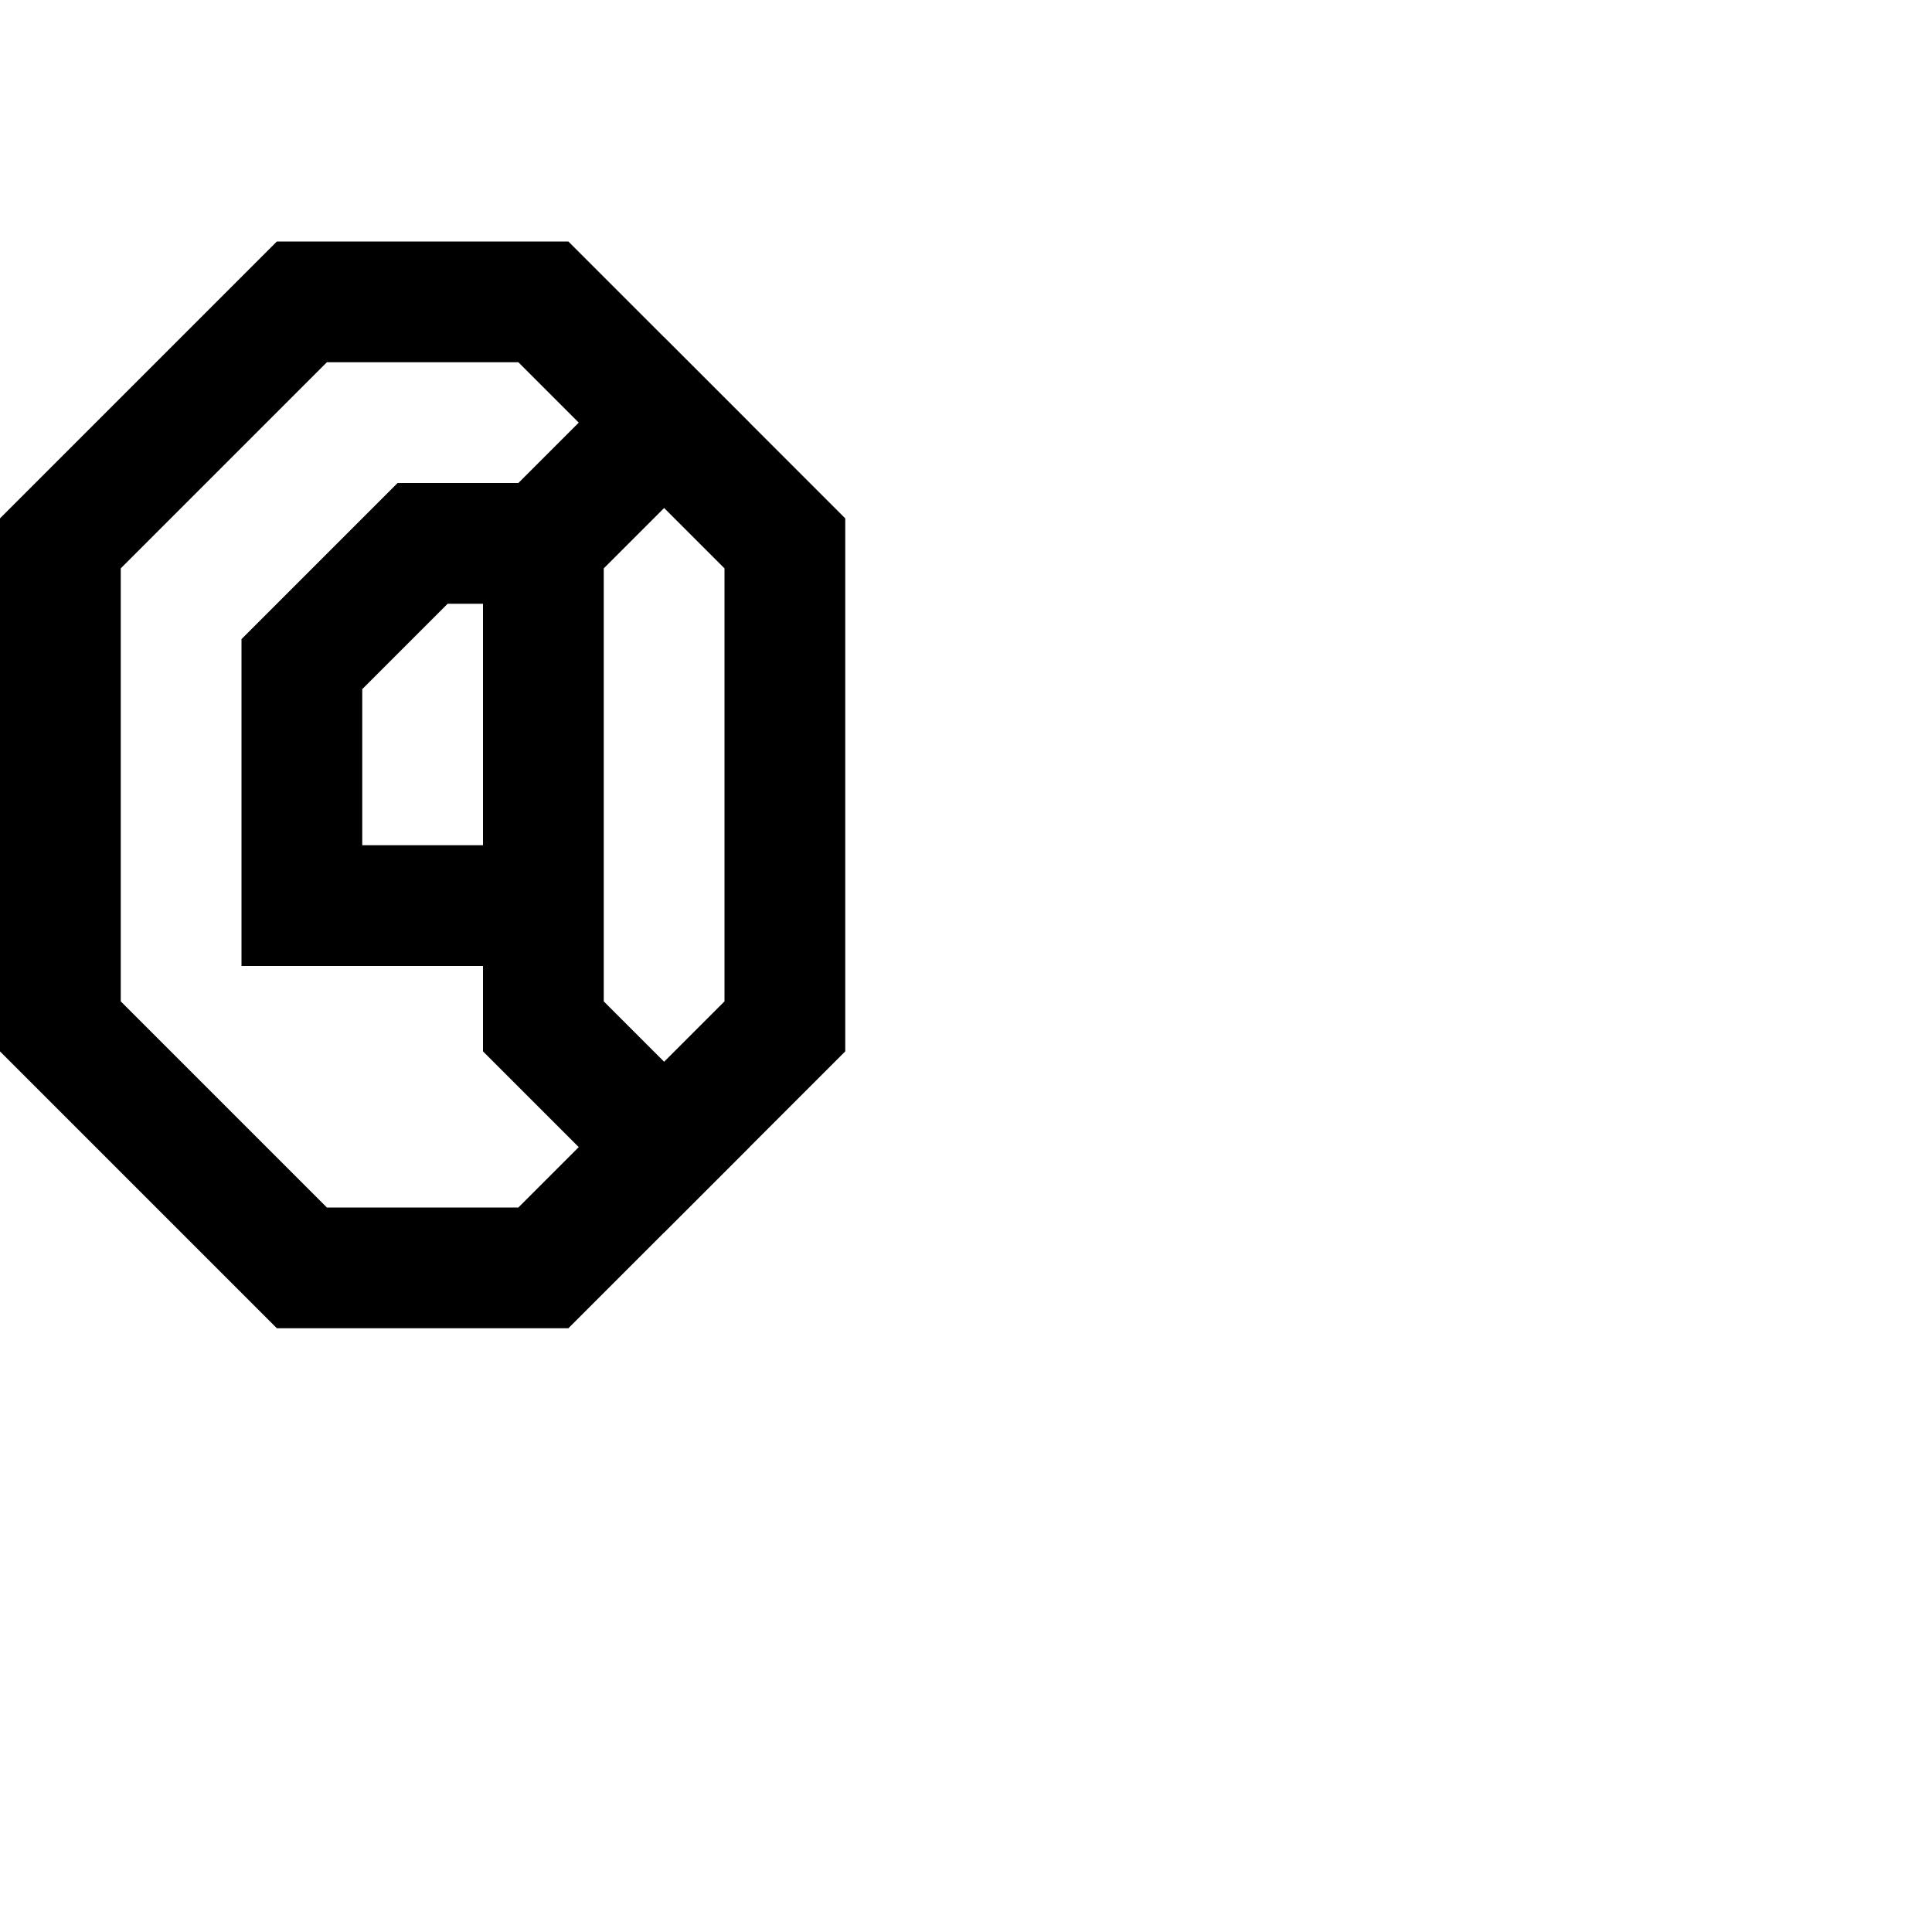
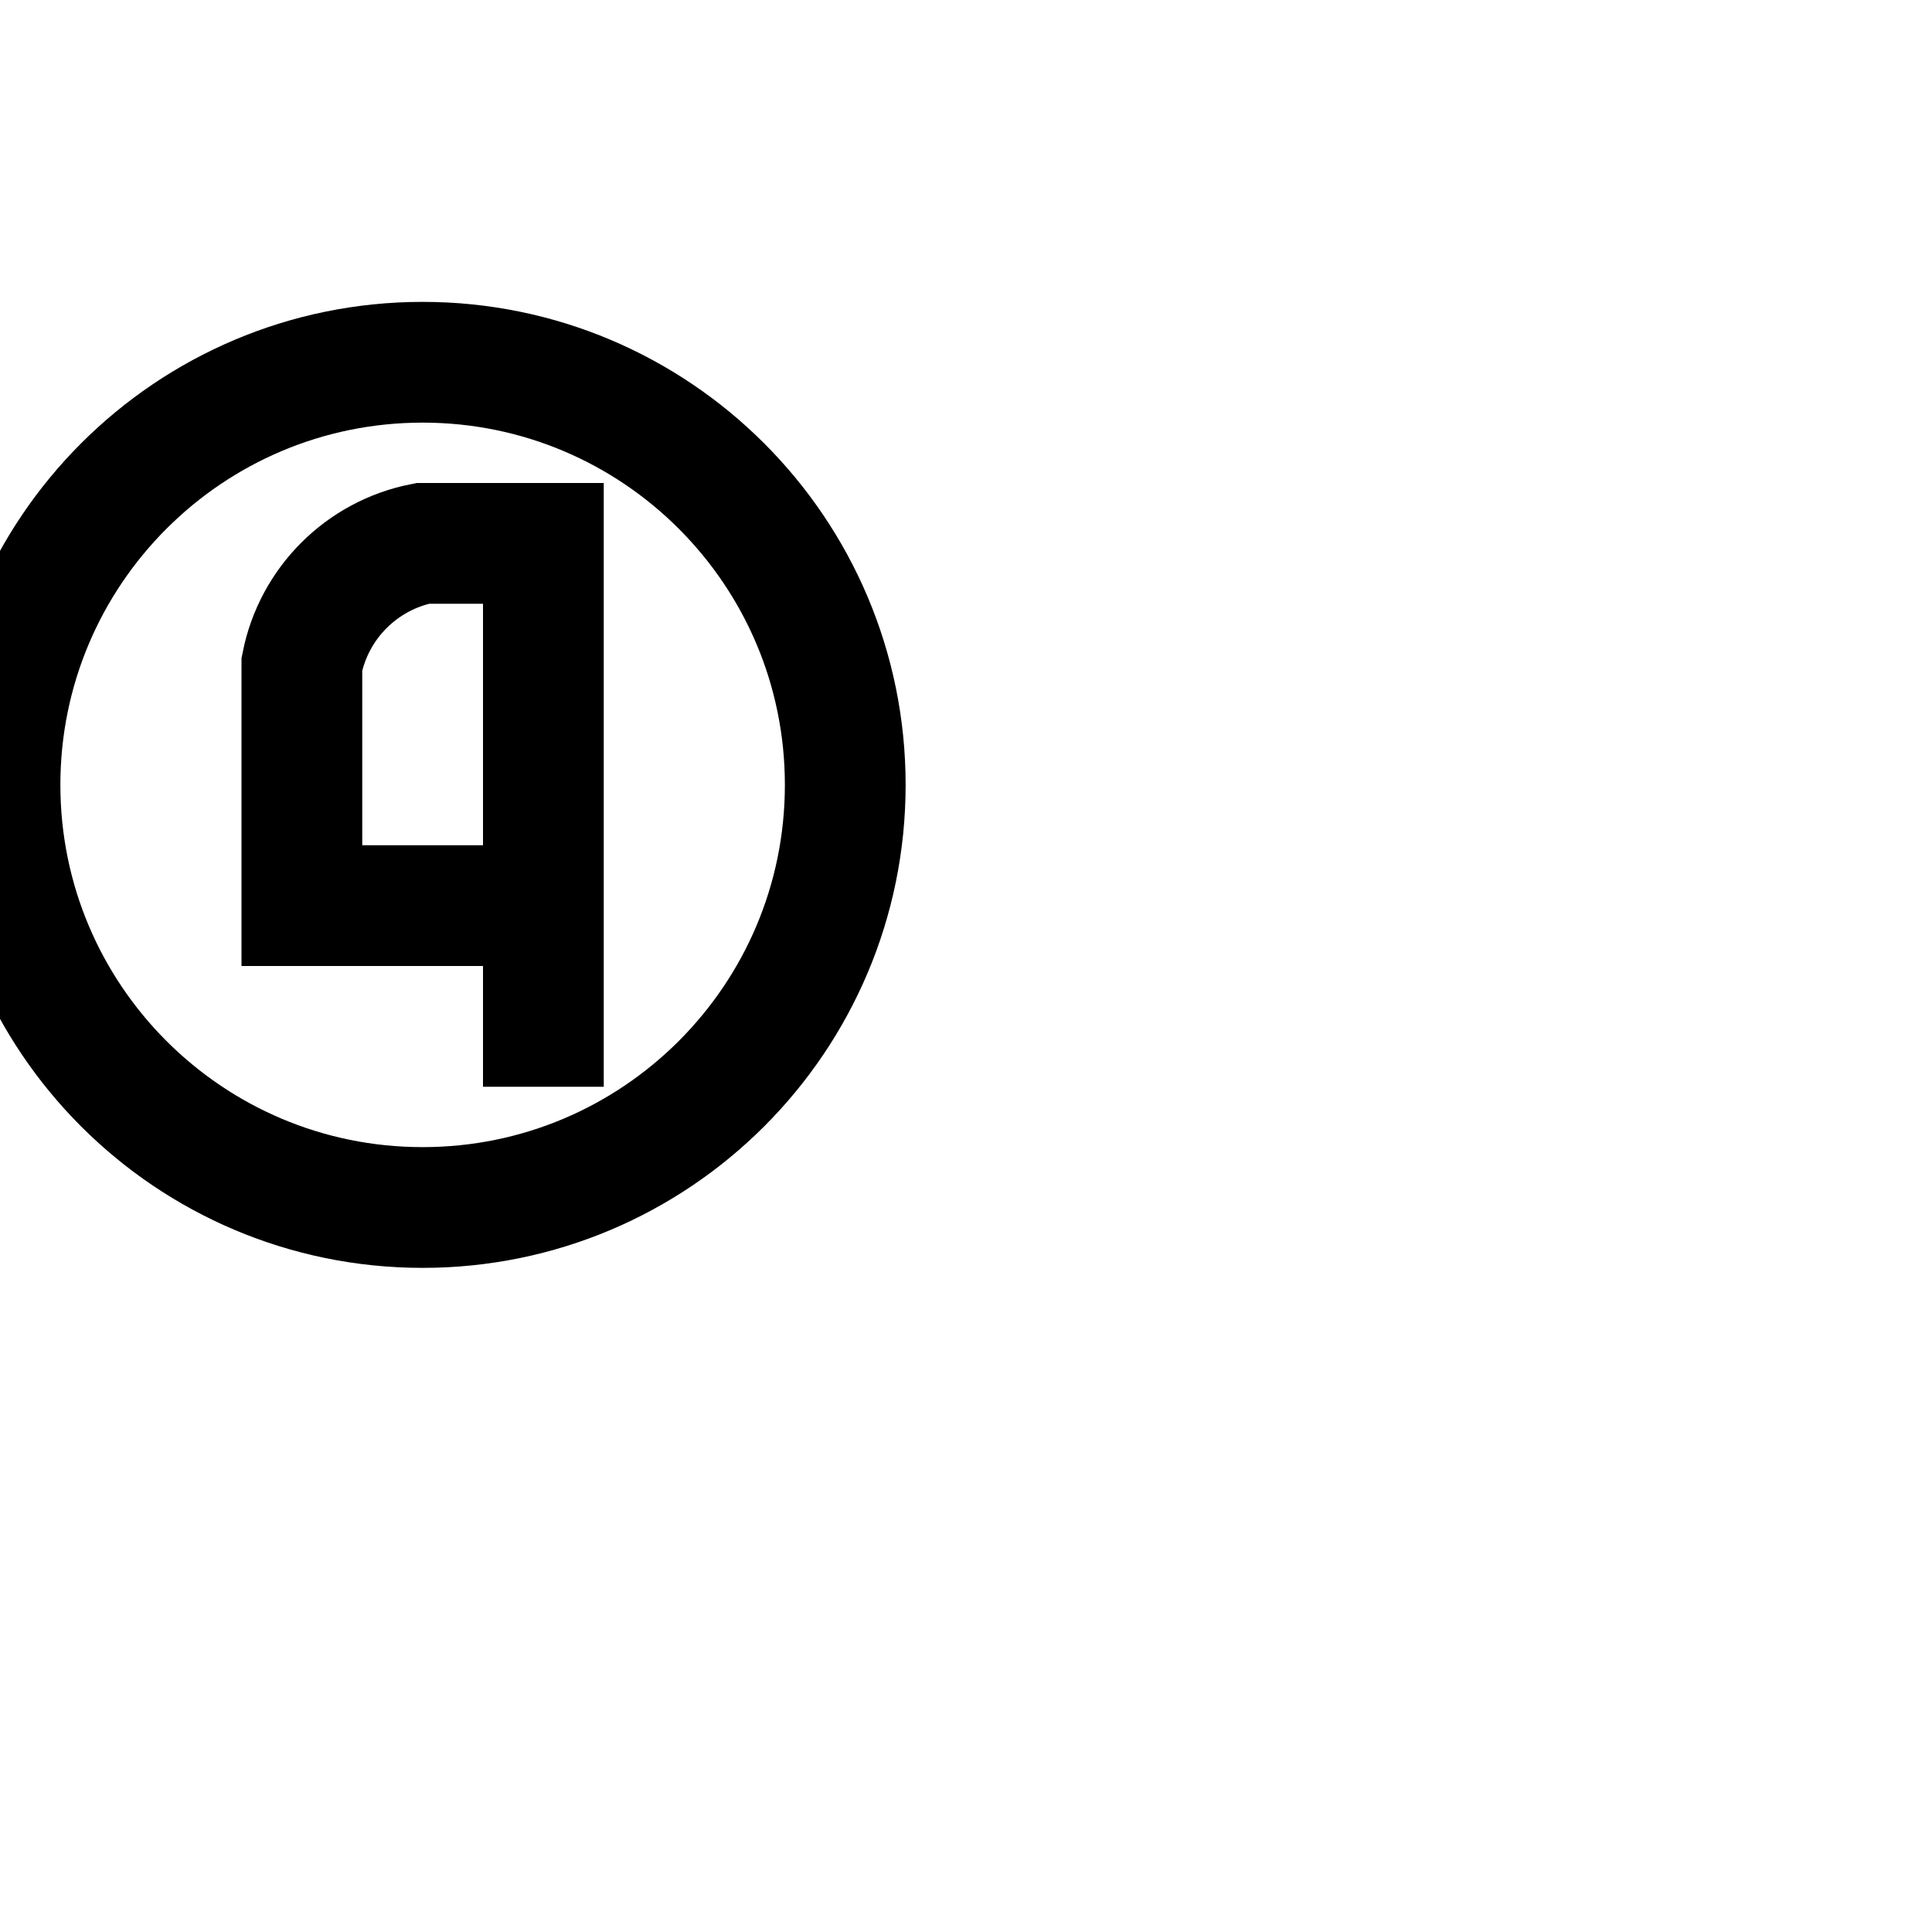
<svg xmlns="http://www.w3.org/2000/svg" viewBox="0 0 16 16" width="160" height="160">
-   <path d="M5.000 4.500 C4.667 4.500 3.833 4.500 3.500 4.500 C3.167 4.833 2.833 5.167 2.500 5.500 C2.500 6.167 2.500 7.333 2.500 8.000  M2.000 7.500 C2.667 7.500 4.333 7.500 5.000 7.500  M4.500 4.000 C4.500 5.000 4.500 7.000 4.500 8.000  M4.146 4.854 C4.480 4.520 5.520 3.480 5.854 3.146  M4.500 7.000 C4.500 7.333 4.500 8.167 4.500 8.500 C4.833 8.833 5.520 9.520 5.854 9.854  M5.854 3.854 C5.520 3.520 4.833 2.833 4.500 2.500 C3.833 2.500 3.167 2.500 2.500 2.500 C1.833 3.167 1.167 3.833 0.500 4.500 C0.500 5.833 0.500 7.167 0.500 8.500 C1.167 9.167 1.833 9.833 2.500 10.500 C3.167 10.500 3.833 10.500 4.500 10.500 C4.833 10.167 5.520 9.480 5.854 9.146  M5.146 3.146 C5.480 3.480 6.167 4.167 6.500 4.500 C6.500 5.833 6.500 7.167 6.500 8.500 C6.167 8.833 5.480 9.520 5.146 9.854 " fill="none" stroke="#000" stroke-width="1.0" stroke-linecap="butt" stroke-linejoin="miter" stroke-miterlimit="4" />
+   <path d="M7.000 6.500 C7.000 4.567 5.433 3.000 3.500 3.000 C1.567 3.000 0.000 4.567 0.000 6.500 C-0.000 8.433 1.567 10.000 3.500 10.000 C5.433 10.000 7.000 8.433 7.000 6.500 Z M5.000 7.500 C4.333 7.500 2.667 7.500 2.000 7.500  M2.500 8.000 C2.500 7.333 2.500 6.167 2.500 5.500 C2.600 4.995 2.995 4.600 3.500 4.500 C3.833 4.500 4.667 4.500 5.000 4.500  M4.500 4.000 C4.500 5.000 4.500 7.000 4.500 8.000  M4.500 7.000 C4.500 7.333 4.500 8.667 4.500 9.000 " fill="none" stroke="#000" stroke-width="1.0" stroke-linecap="butt" stroke-linejoin="miter" stroke-miterlimit="4" />
</svg>
